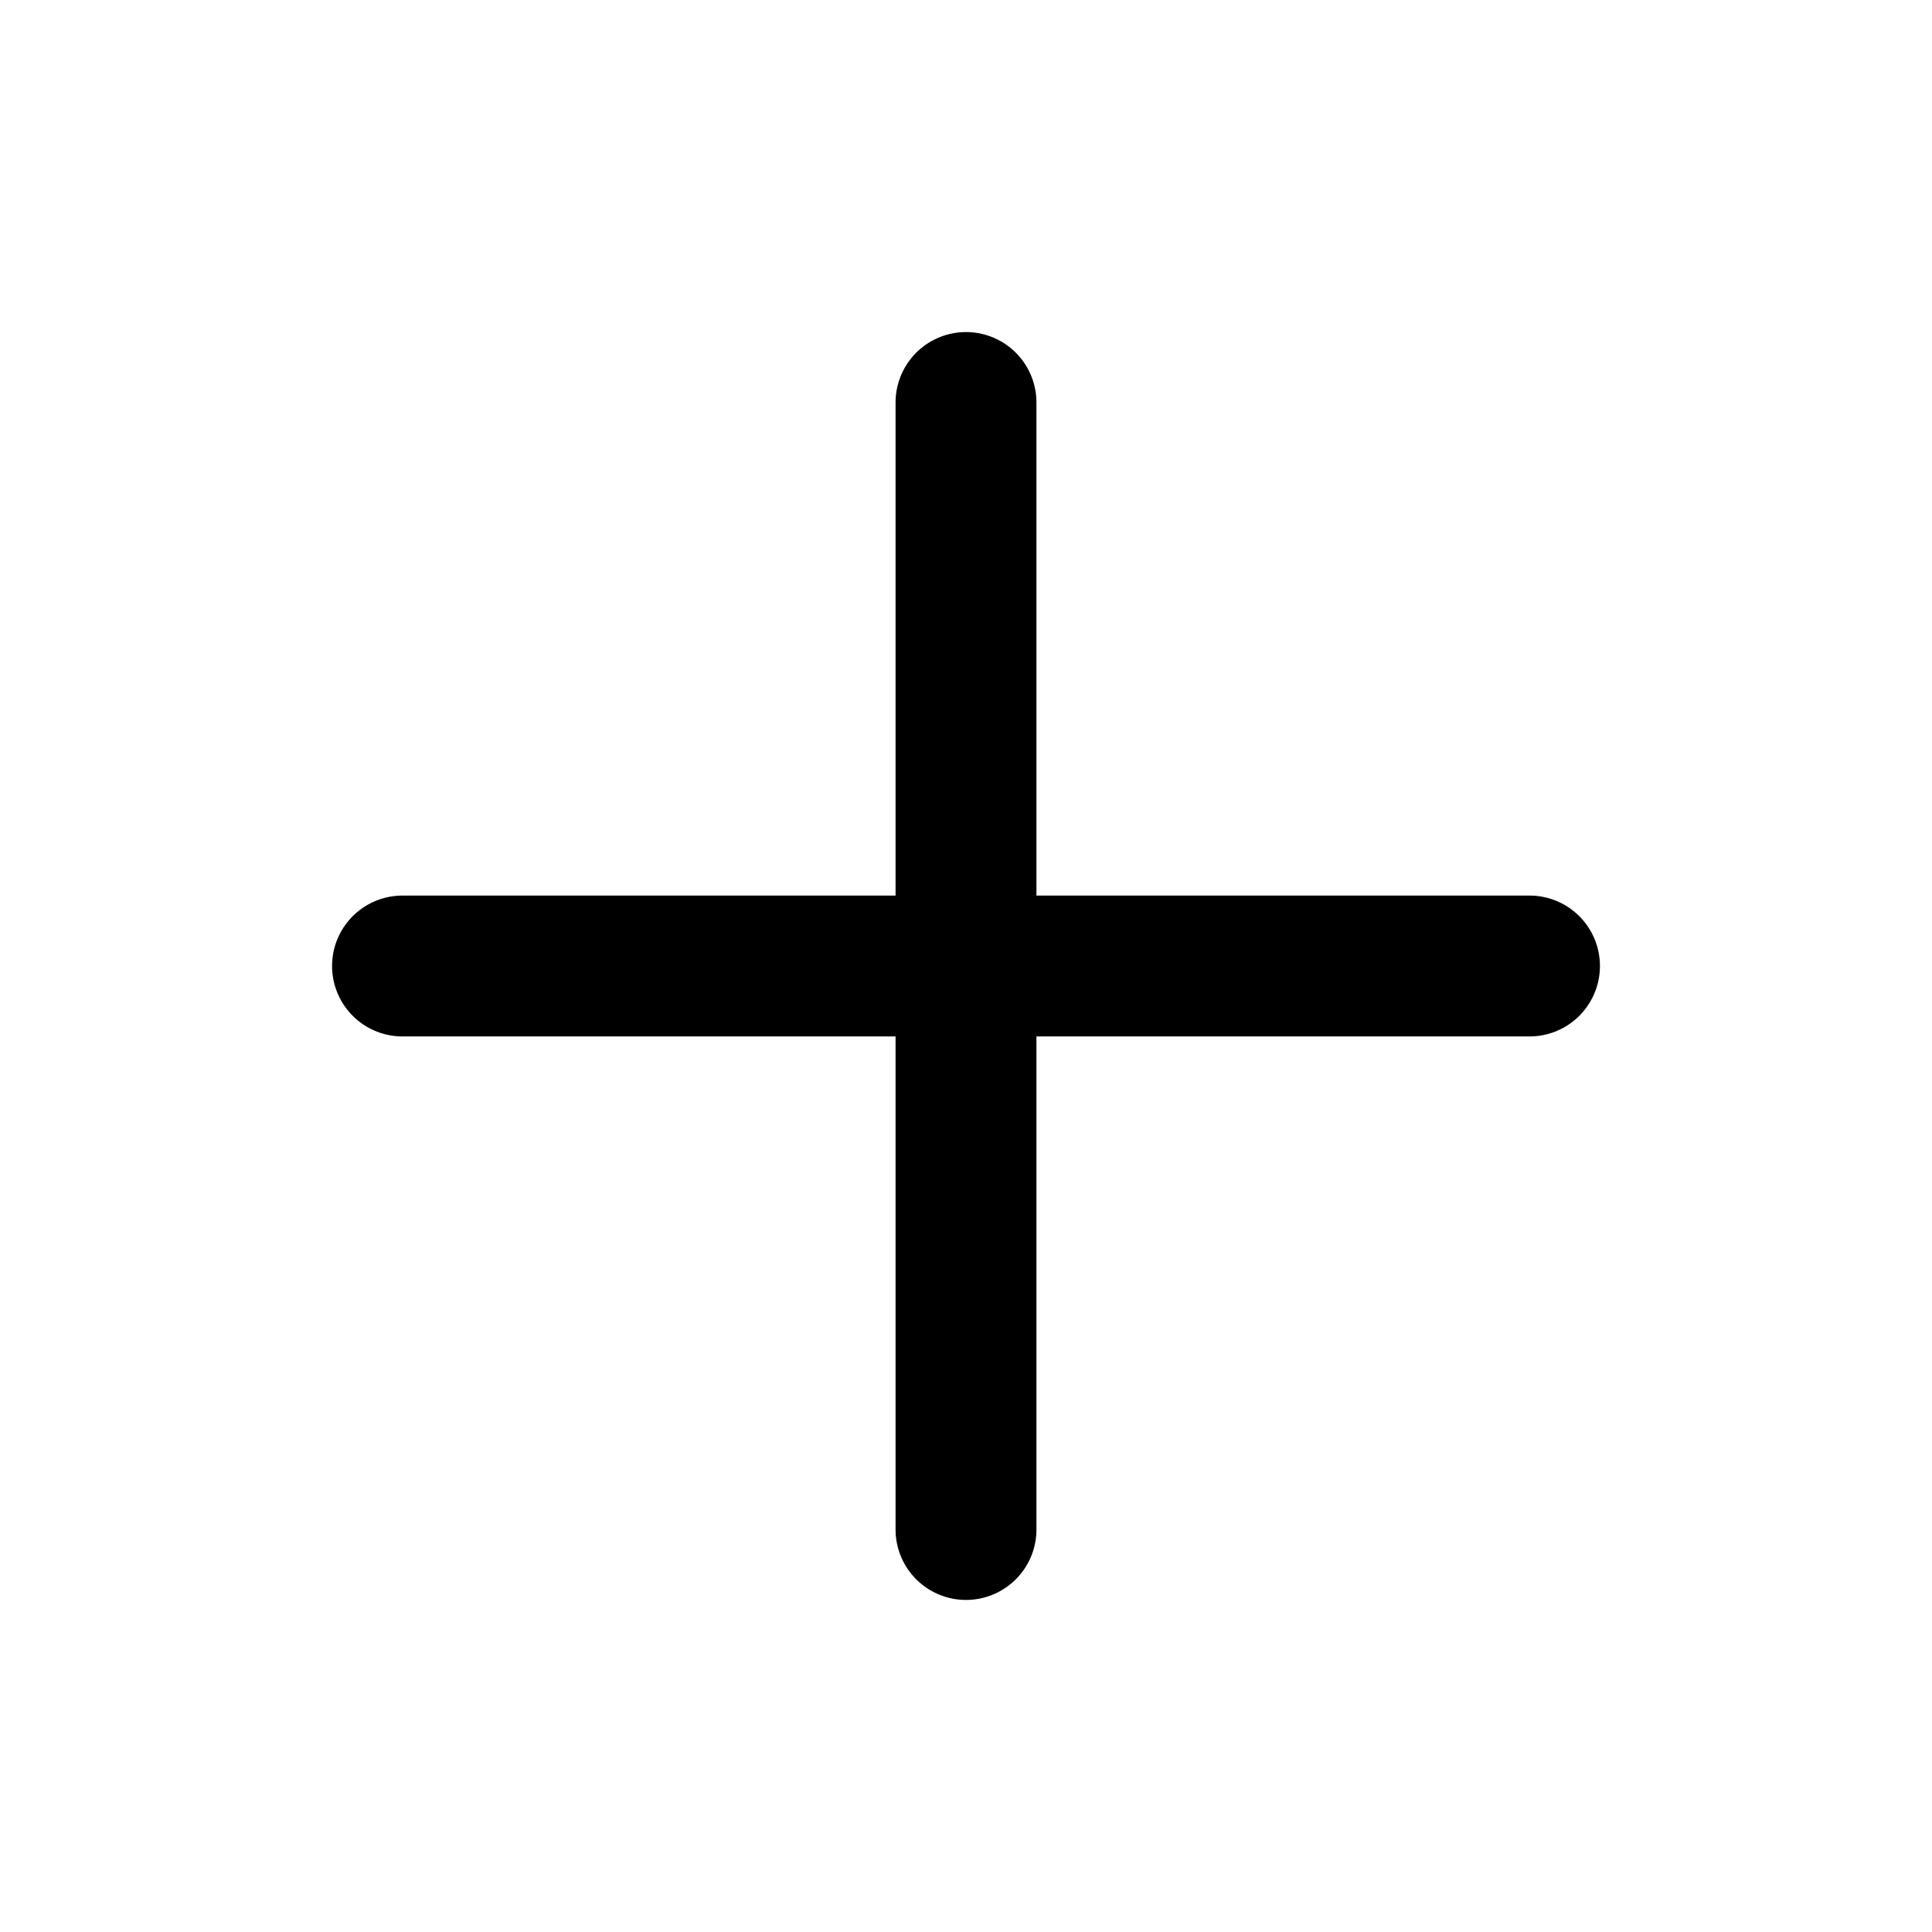
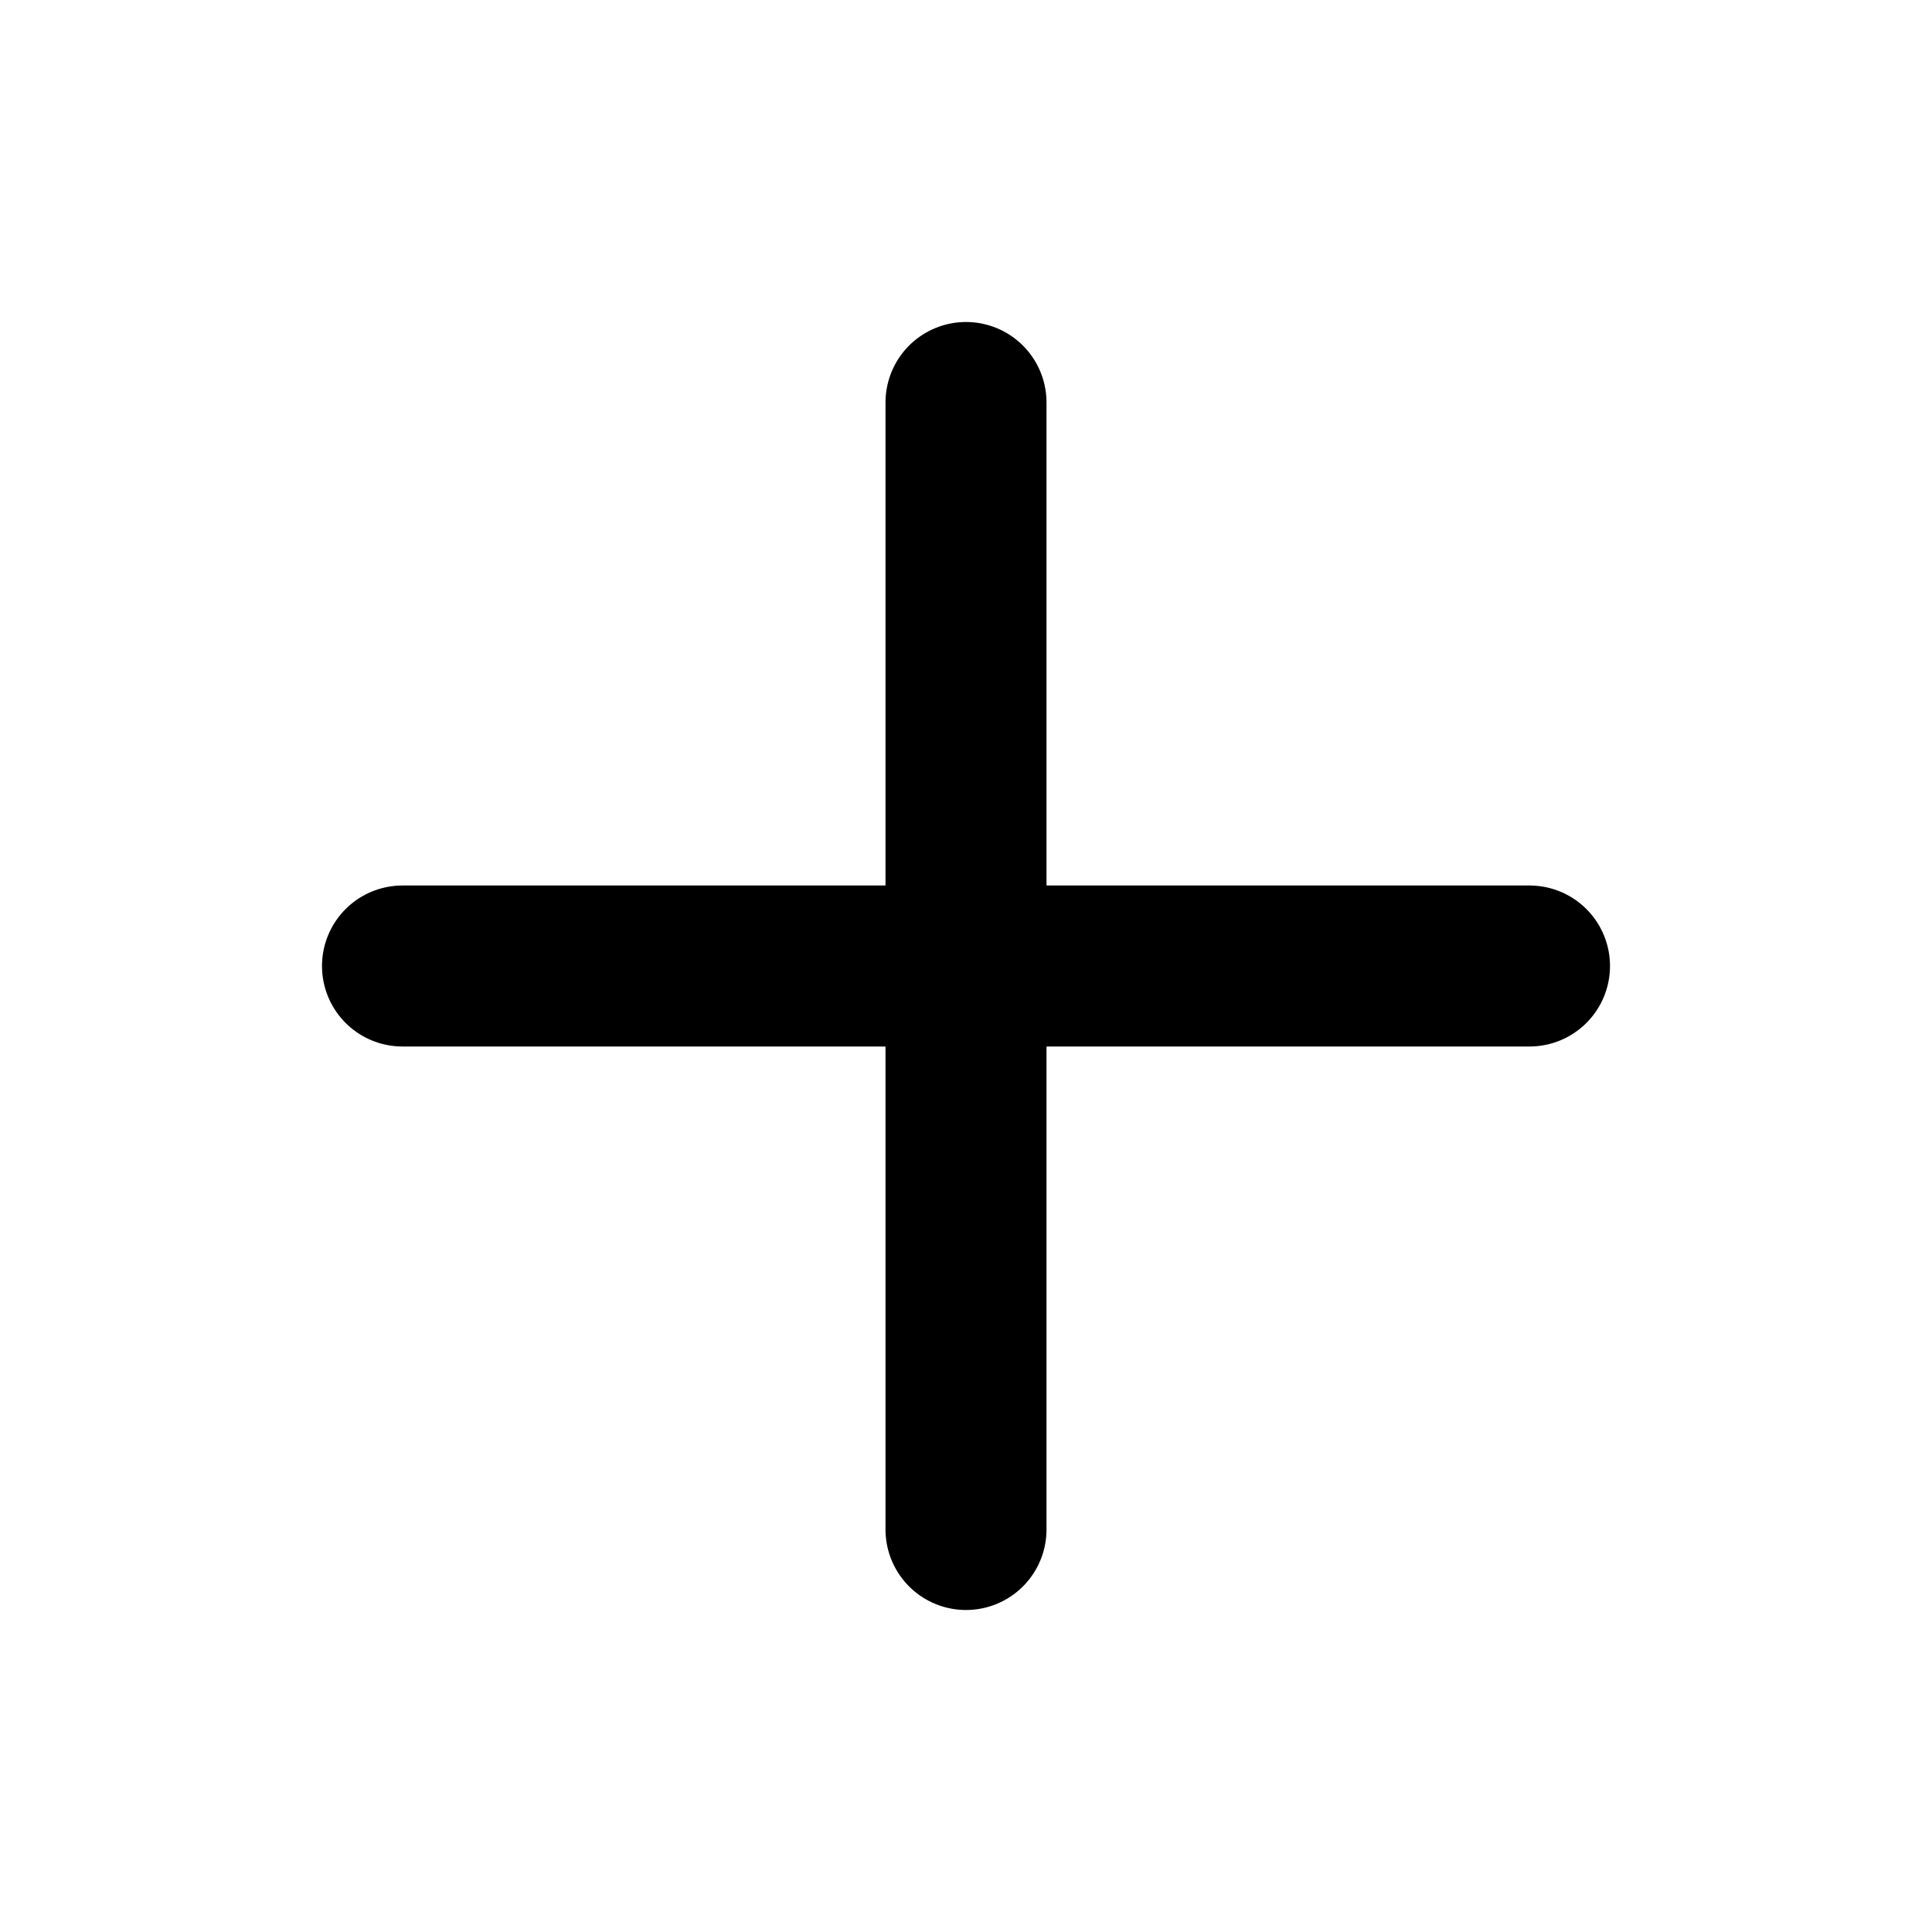
- <svg xmlns="http://www.w3.org/2000/svg" class="lucide lucide-plus" width="24" height="24" viewBox="0 0 24 24" fill="none" stroke="currentColor" stroke-width="1.75" stroke-linecap="round" stroke-linejoin="round">
+ <svg xmlns="http://www.w3.org/2000/svg" class="lucide lucide-plus" width="24" height="24" viewBox="0 0 24 24" fill="none" stroke="currentColor" stroke-width="2" stroke-linecap="round" stroke-linejoin="round">
  <path d="M5 12h14" />
  <path d="M12 5v14" />
</svg>
